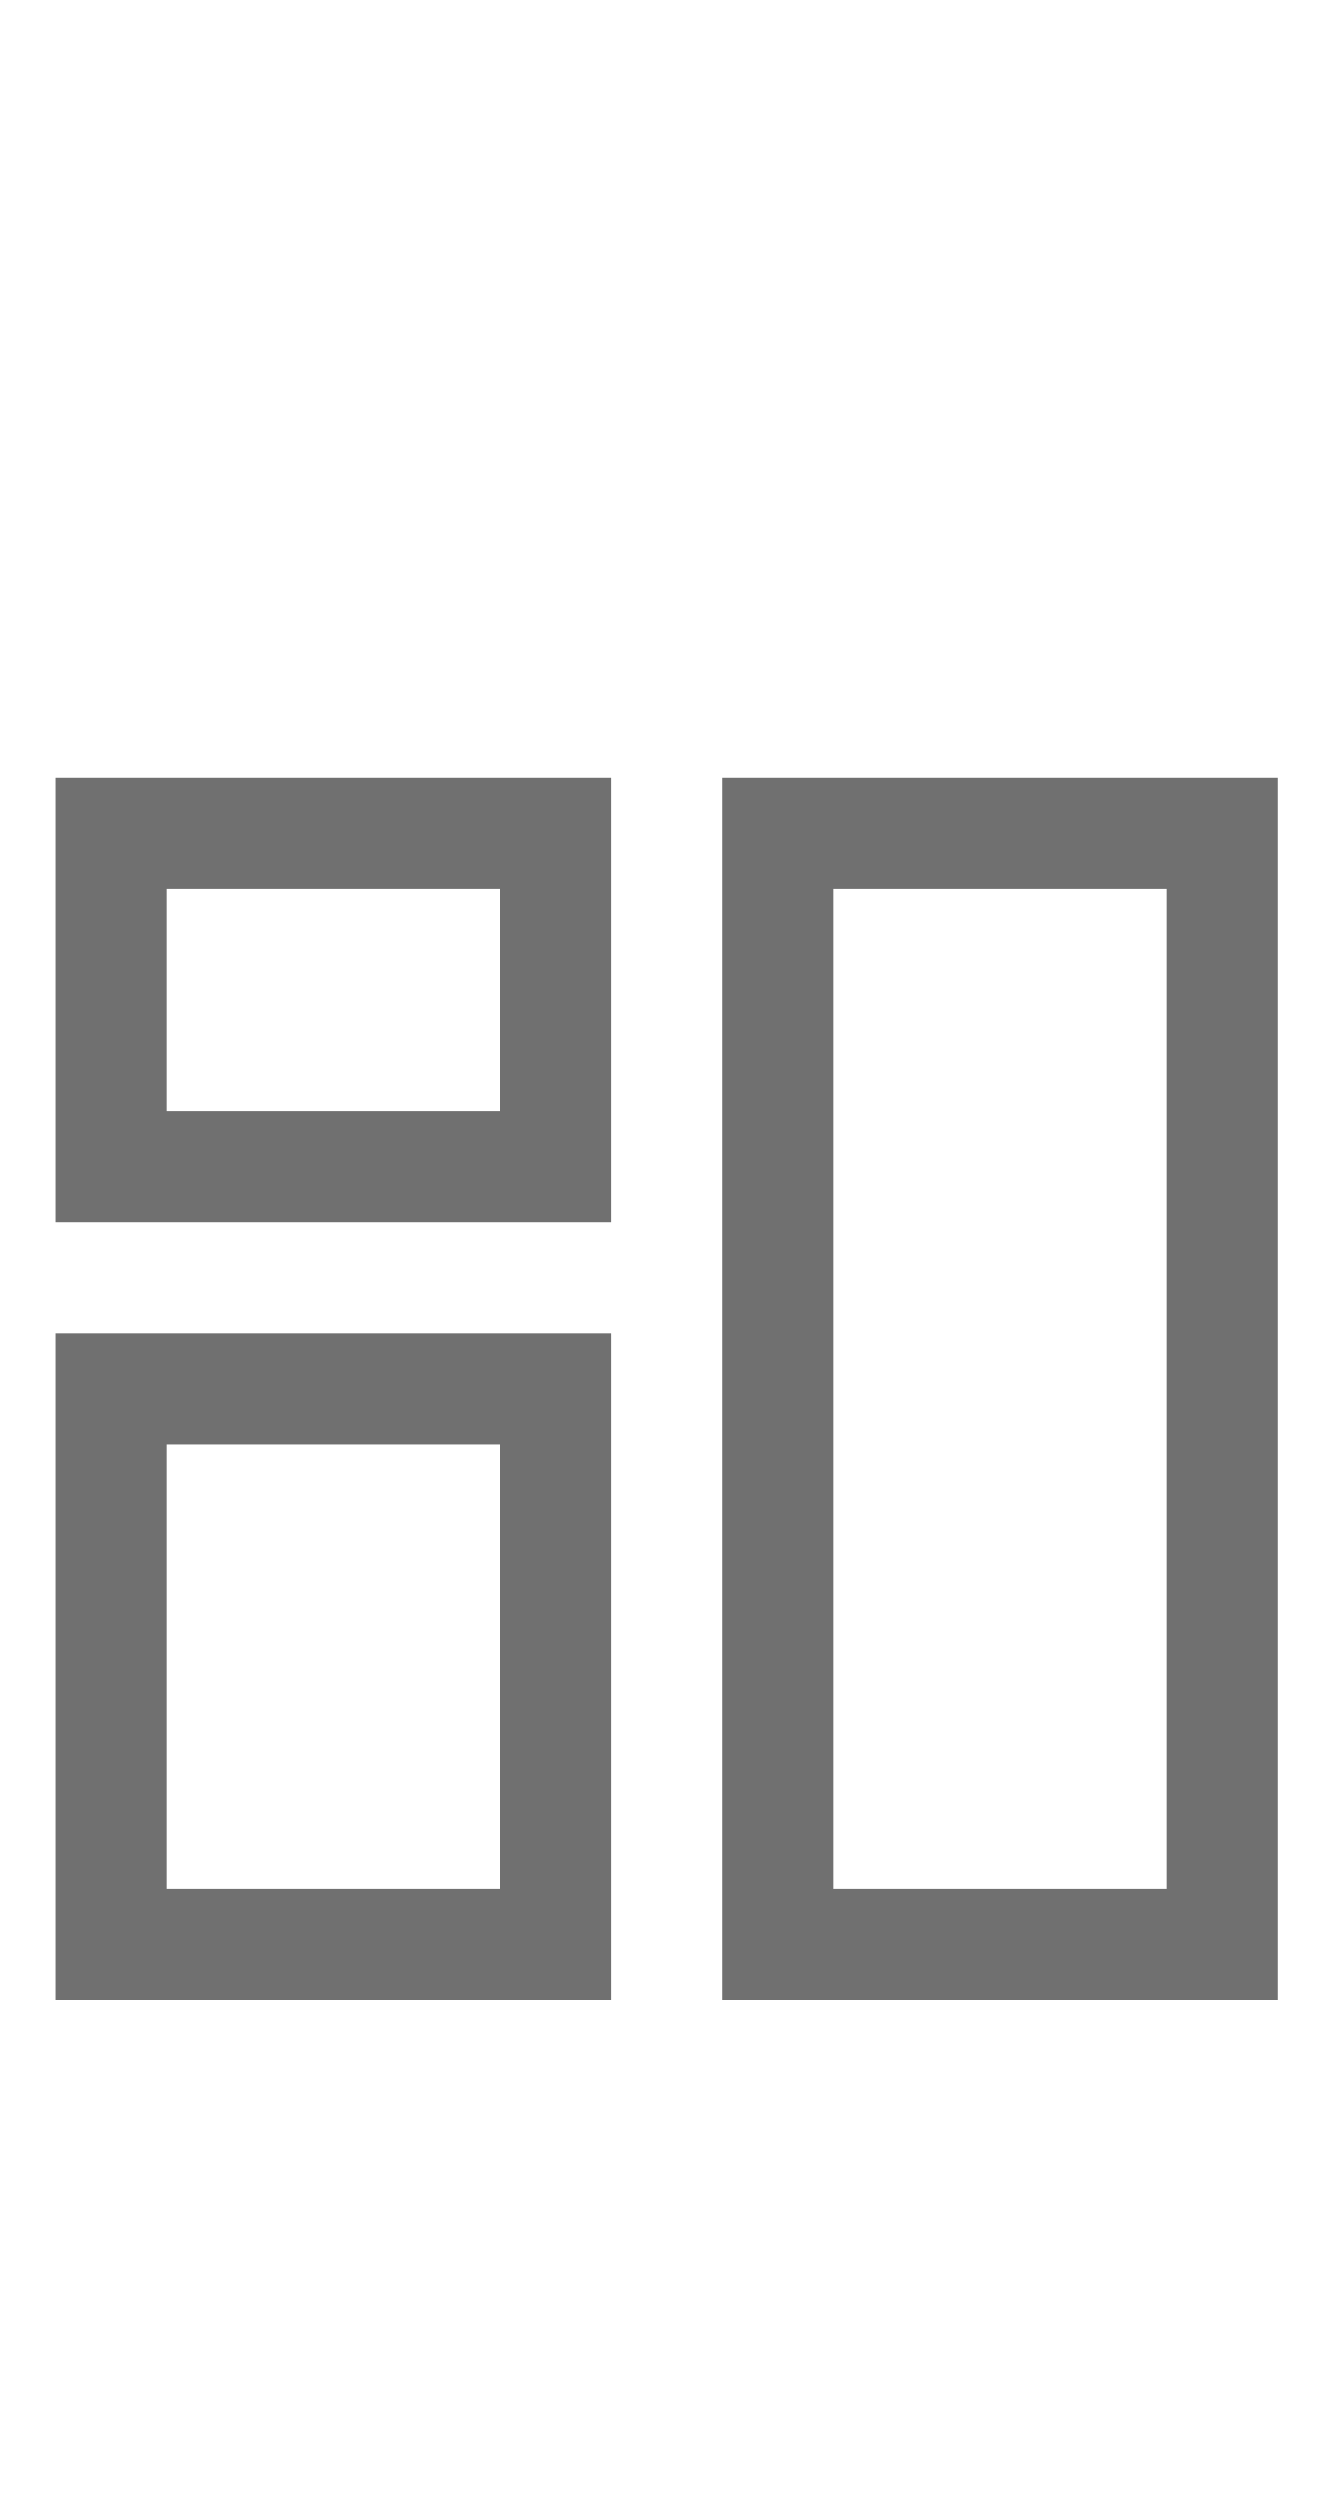
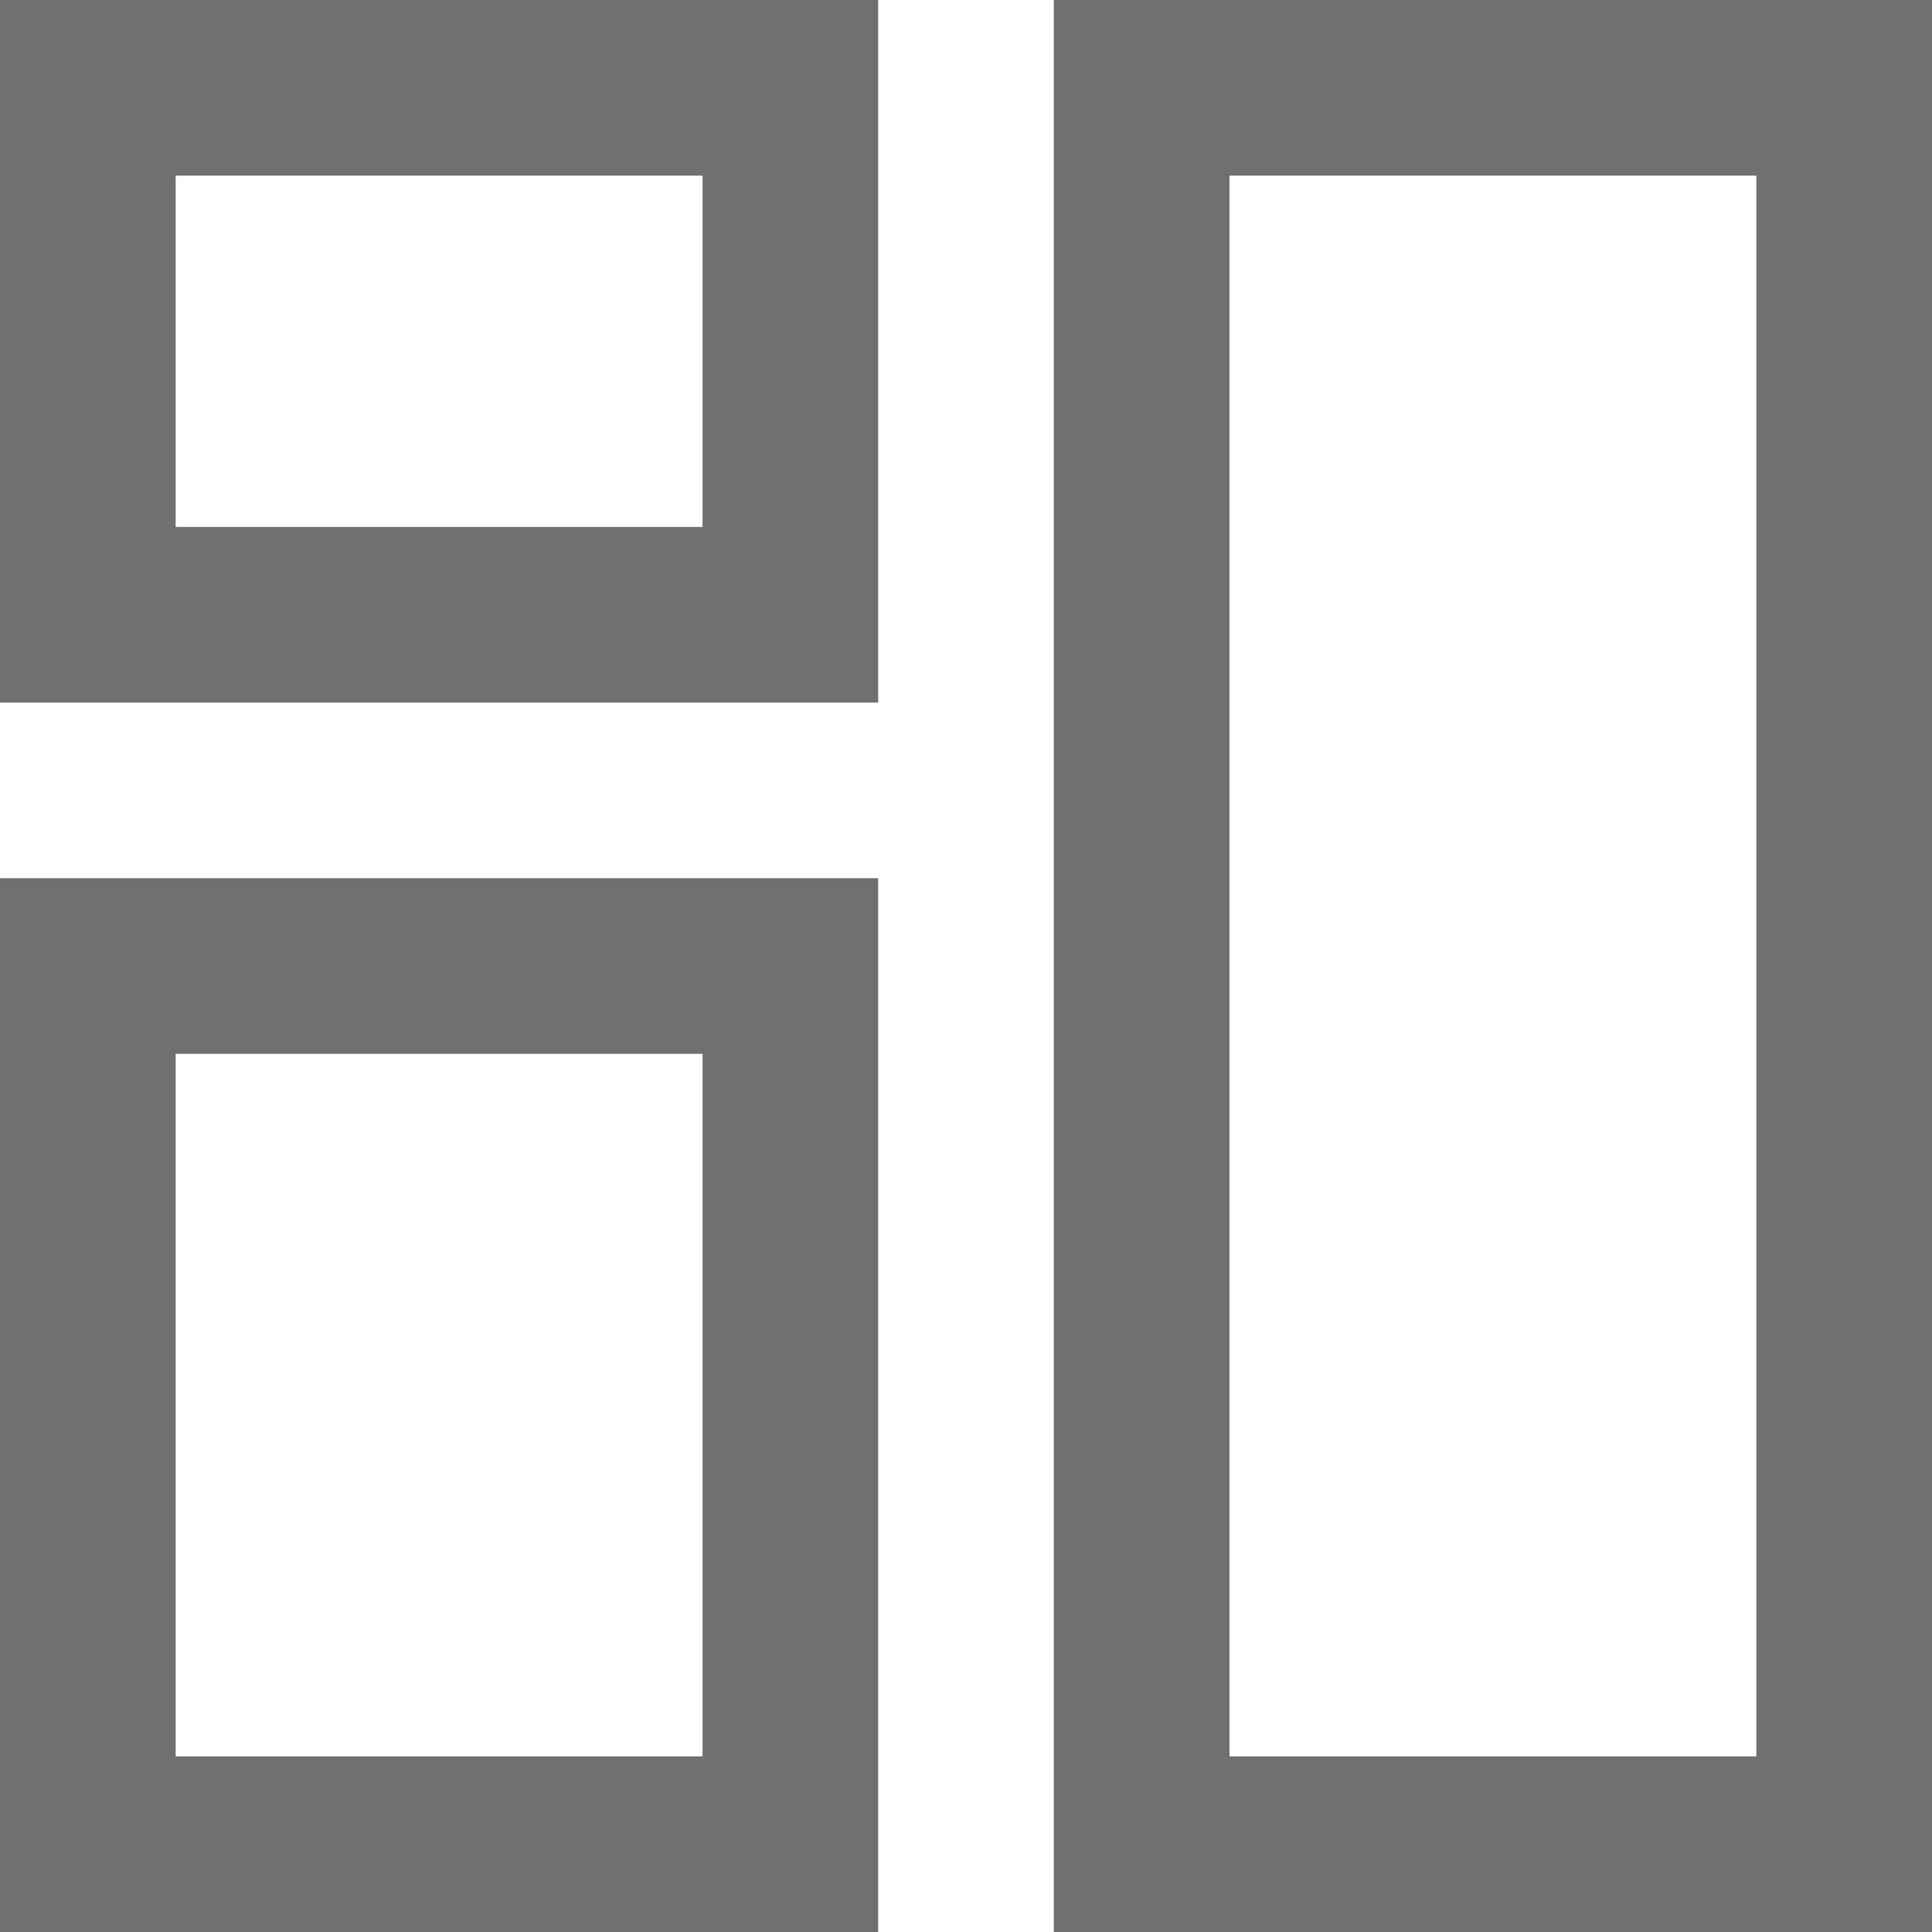
- <svg xmlns="http://www.w3.org/2000/svg" width="24px" height="45px" viewBox="0 0 24 45" version="1.1">
+ <svg xmlns="http://www.w3.org/2000/svg" width="22px" height="22px" viewBox="0 0 22 22" version="1.1">
  <g id="Page-1" stroke="none" stroke-width="1" fill="none" fill-rule="evenodd">
-     <g id="ic-nav-dashboard">
-       <rect id="Rectangle" x="0" y="0" width="24" height="45" />
-       <g transform="translate(1, 14)" fill="#707070" fill-rule="nonzero">
-         <g id="Group_8812">
-           <path d="M10,8 L0,8 L0,0 L10,0 L10,8 Z M2,6 L8,6 L8,2 L2,2 L2,6 Z" id="Path_18866" />
-         </g>
-         <g id="Group_8813" transform="translate(12, 0)">
-           <path d="M10,22 L0,22 L0,0 L10,0 L10,22 Z M2,20 L8,20 L8,2 L2,2 L2,20 Z" id="Path_18867" />
-         </g>
-         <g id="Group_8814" transform="translate(0, 10)">
-           <path d="M10,12 L0,12 L0,0 L10,0 L10,12 Z M2,10 L8,10 L8,2 L2,2 L2,10 Z" id="Path_18868" />
-         </g>
+     <g id="ic-nav-dashboard" fill="#707070" fill-rule="nonzero">
+       <g id="Group_8812">
+         <path d="M10,8 L0,8 L0,0 L10,0 L10,8 Z M2,6 L8,6 L8,2 L2,2 L2,6 Z" id="Path_18866" />
+       </g>
+       <g id="Group_8813" transform="translate(12, 0)">
+         <path d="M10,22 L0,22 L0,0 L10,0 L10,22 Z M2,20 L8,20 L8,2 L2,2 L2,20 Z" id="Path_18867" />
+       </g>
+       <g id="Group_8814" transform="translate(0, 10)">
+         <path d="M10,12 L0,12 L0,0 L10,0 L10,12 Z M2,10 L8,10 L8,2 L2,2 L2,10 Z" id="Path_18868" />
      </g>
    </g>
  </g>
</svg>
